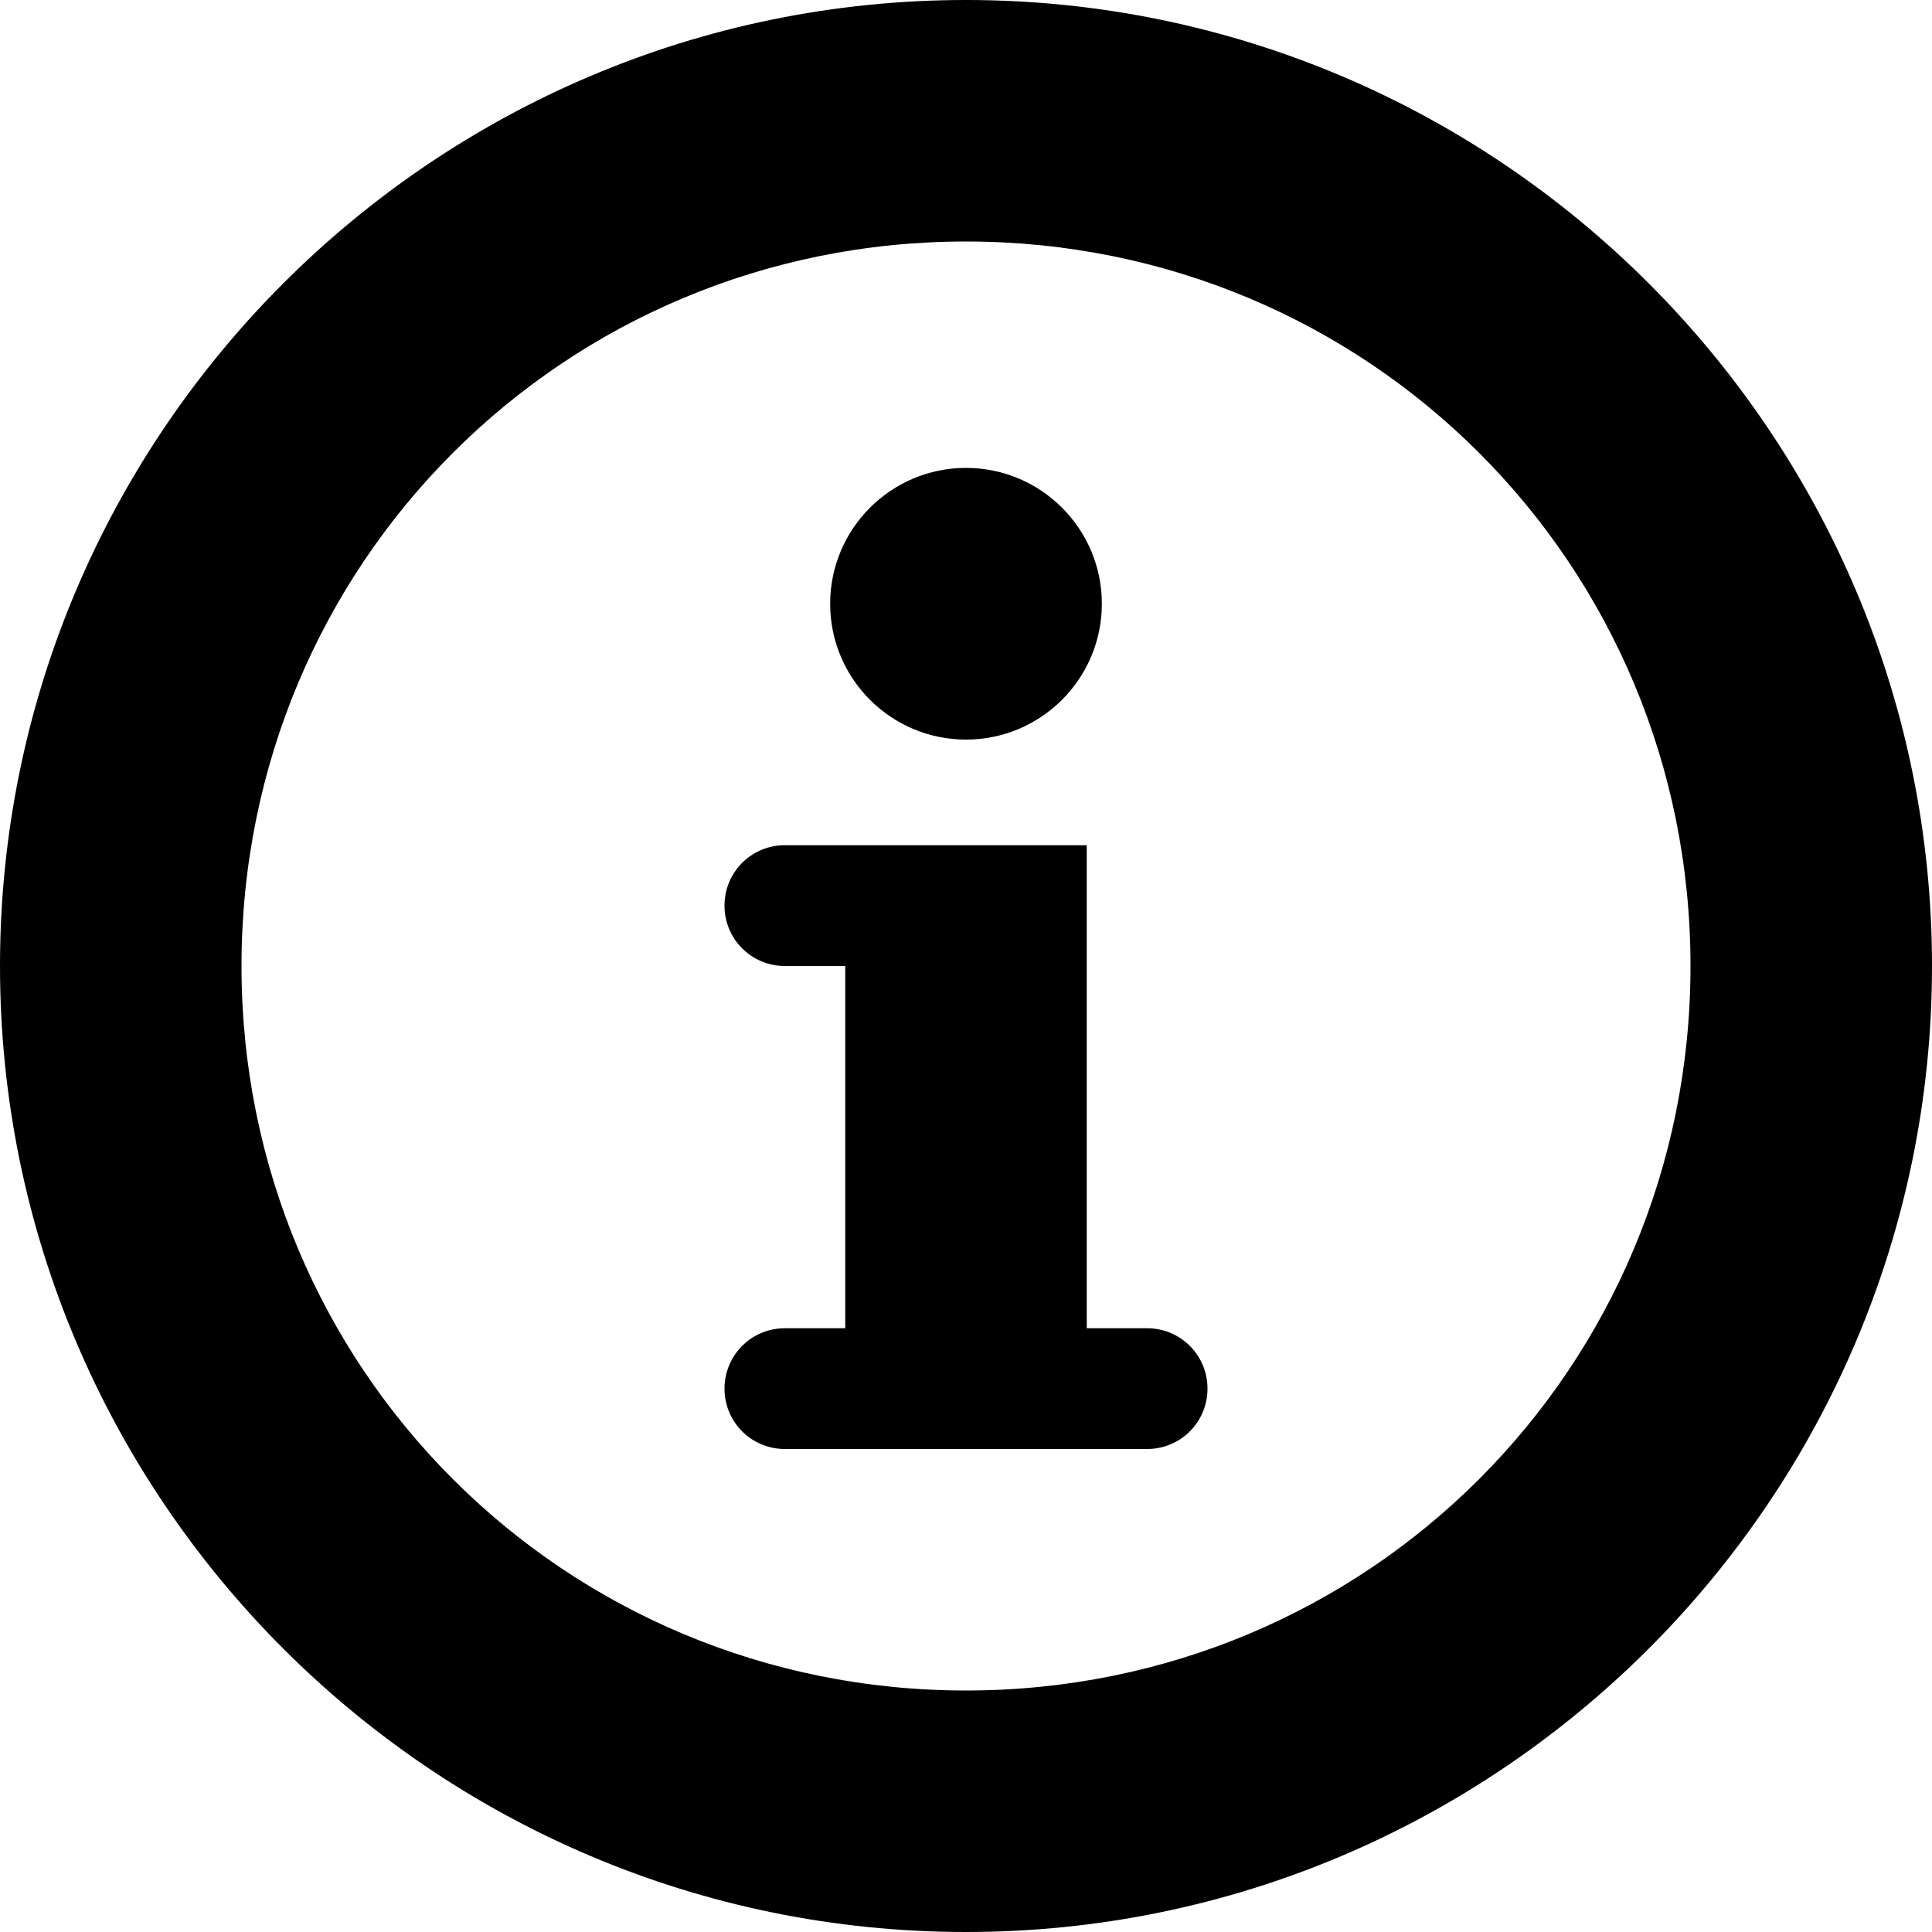
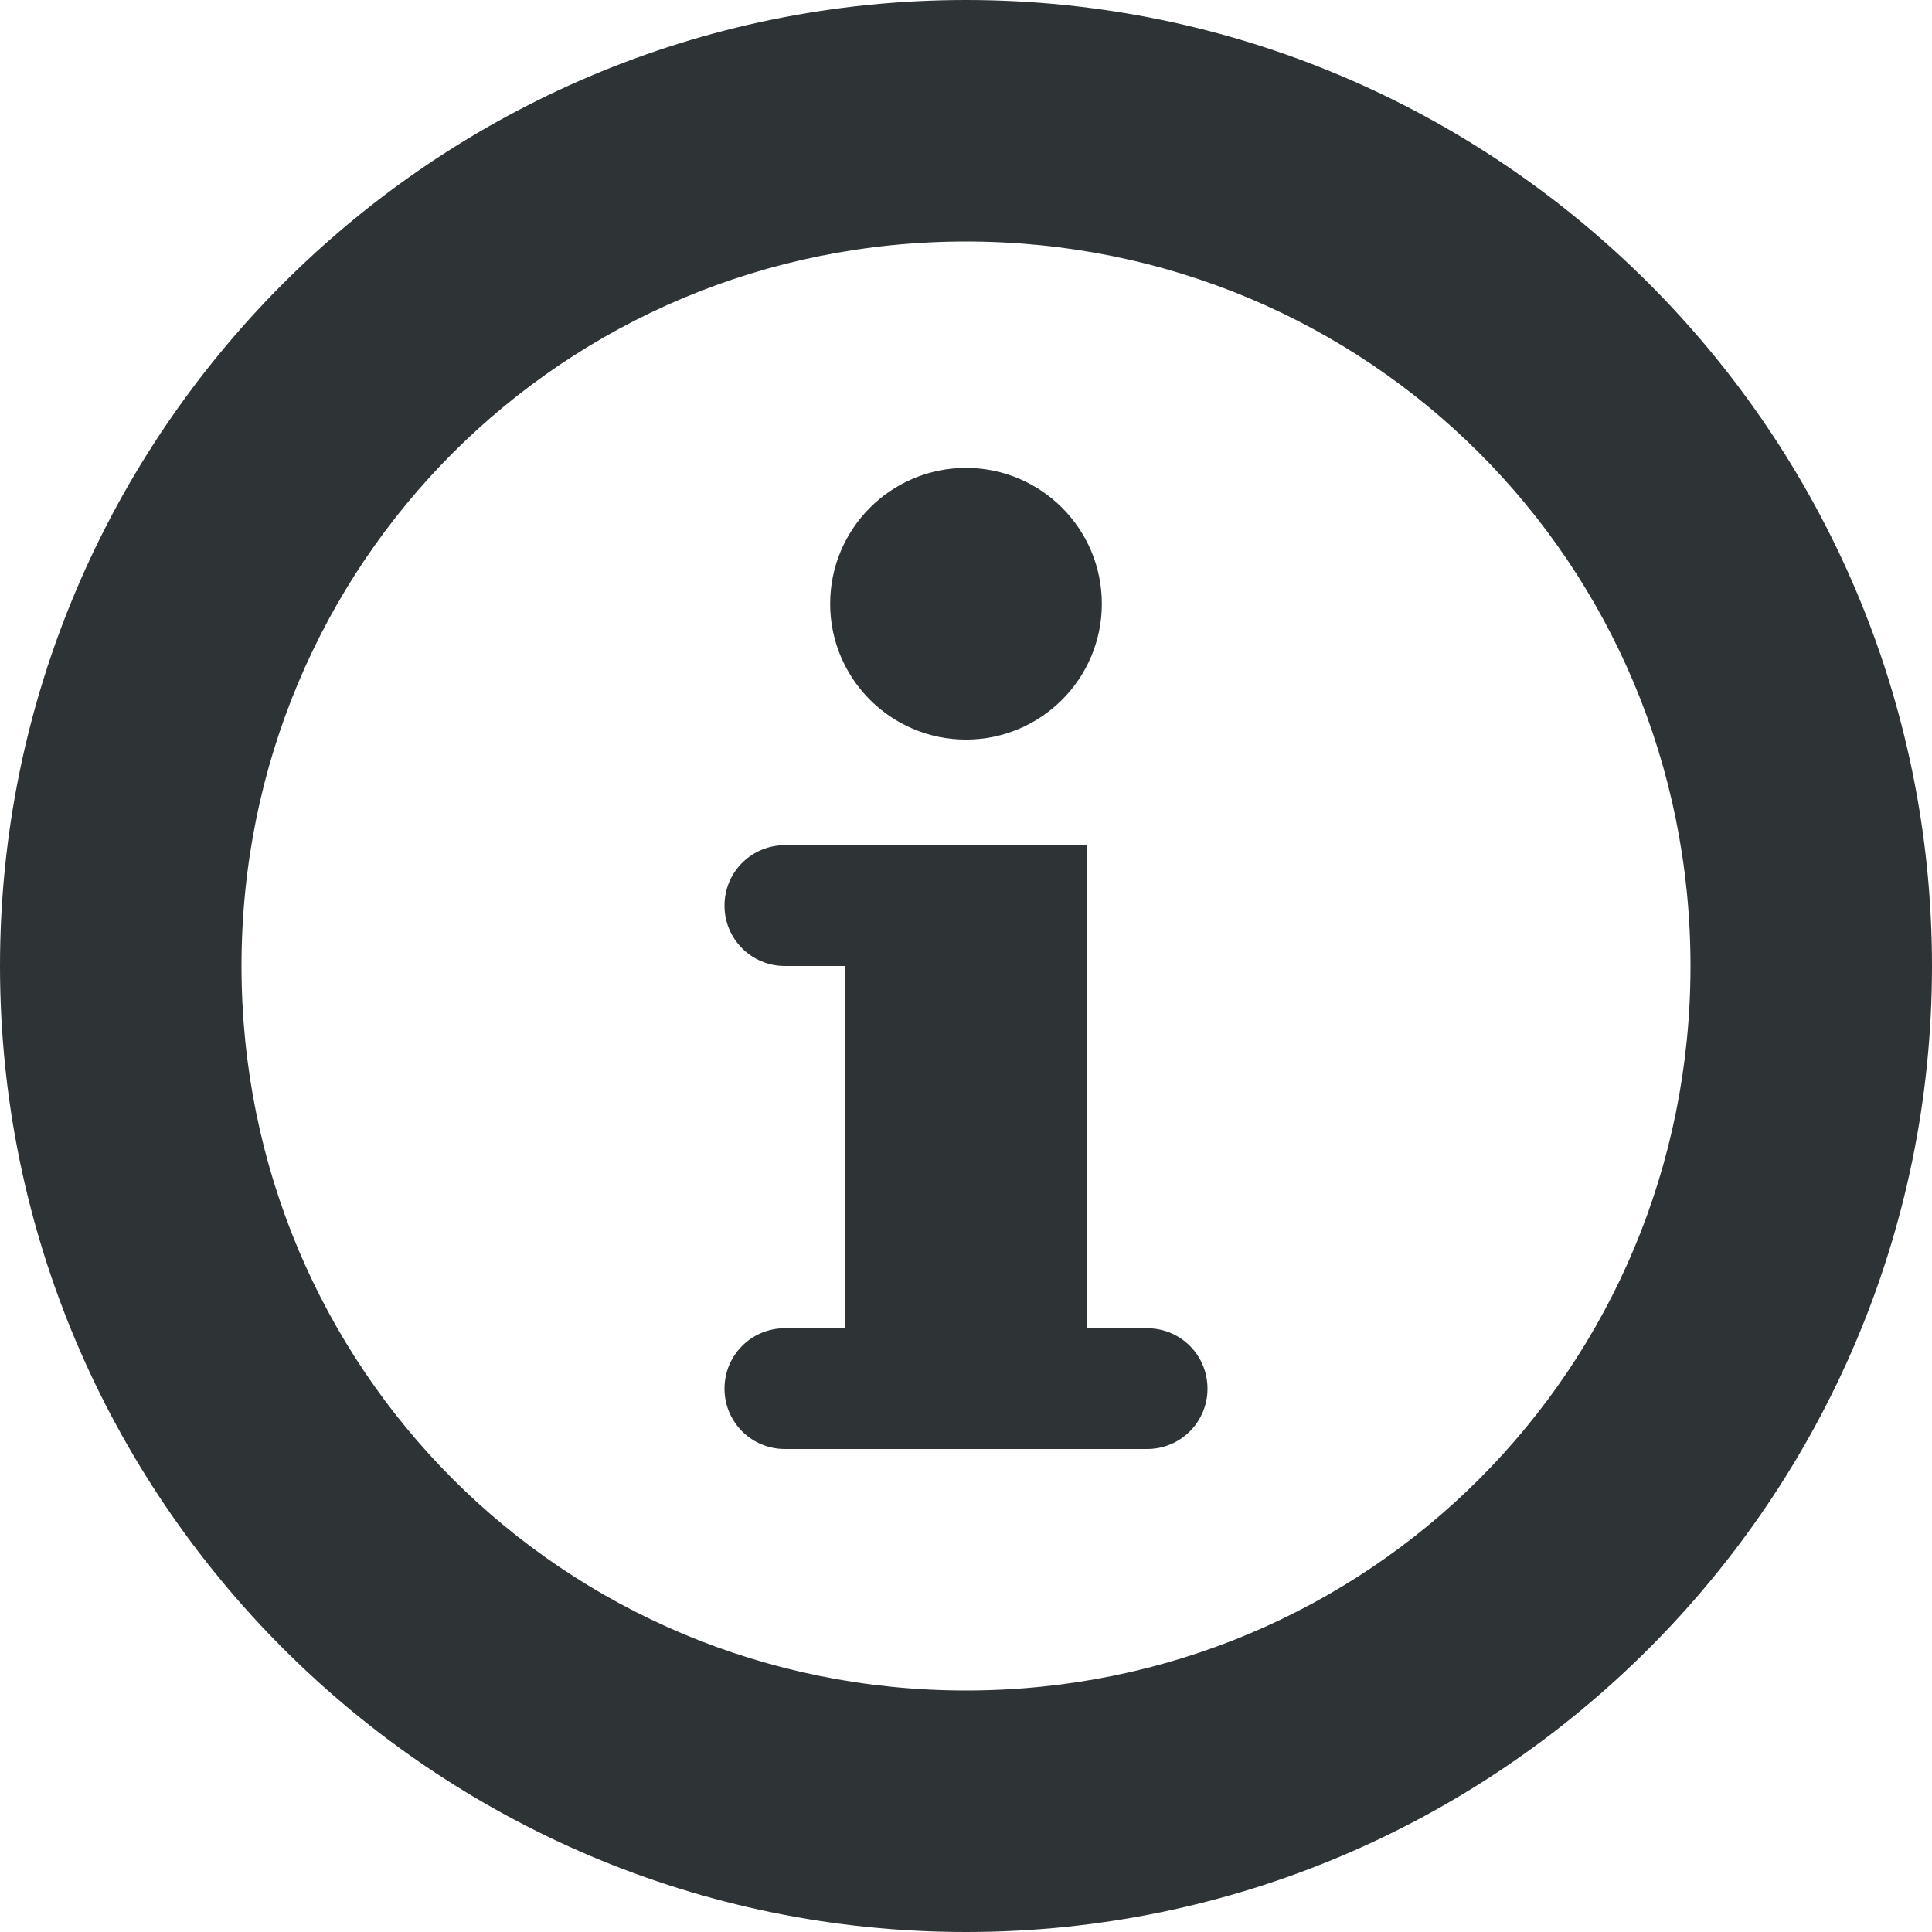
<svg xmlns="http://www.w3.org/2000/svg" height="16px" viewBox="0 0 16 16" width="16px">
-   <path d="m 8 0 c -4.41 0 -8 3.59 -8 8 s 3.59 8 8 8 s 8 -3.59 8 -8 s -3.59 -8 -8 -8 z m 0 2 c 3.332 0 6 2.668 6 6 s -2.668 6 -6 6 s -6 -2.668 -6 -6 s 2.668 -6 6 -6 z m 0 1.875 c -0.621 0 -1.125 0.504 -1.125 1.125 s 0.504 1.125 1.125 1.125 s 1.125 -0.504 1.125 -1.125 s -0.504 -1.125 -1.125 -1.125 z m -1.523 3.125 c -0.266 0.012 -0.477 0.23 -0.477 0.5 c 0 0.277 0.223 0.5 0.5 0.5 h 0.5 v 3 h -0.5 c -0.277 0 -0.5 0.223 -0.5 0.5 s 0.223 0.5 0.5 0.5 h 3 c 0.277 0 0.5 -0.223 0.5 -0.5 s -0.223 -0.5 -0.5 -0.5 h -0.5 v -4 h -2.5 c -0.008 0 -0.016 0 -0.023 0 z m 0 0" />
+   <path fill="#2e3436" d="m 8 0 c -4.41 0 -8 3.59 -8 8 s 3.59 8 8 8 s 8 -3.59 8 -8 s -3.59 -8 -8 -8 z m 0 2 c 3.332 0 6 2.668 6 6 s -2.668 6 -6 6 s -6 -2.668 -6 -6 s 2.668 -6 6 -6 z m 0 1.875 c -0.621 0 -1.125 0.504 -1.125 1.125 s 0.504 1.125 1.125 1.125 s 1.125 -0.504 1.125 -1.125 s -0.504 -1.125 -1.125 -1.125 z m -1.523 3.125 c -0.266 0.012 -0.477 0.23 -0.477 0.5 c 0 0.277 0.223 0.5 0.5 0.5 h 0.5 v 3 h -0.5 c -0.277 0 -0.5 0.223 -0.5 0.5 s 0.223 0.5 0.5 0.5 h 3 c 0.277 0 0.5 -0.223 0.5 -0.5 s -0.223 -0.5 -0.5 -0.5 h -0.5 v -4 h -2.5 c -0.008 0 -0.016 0 -0.023 0 z m 0 0" />
</svg>
